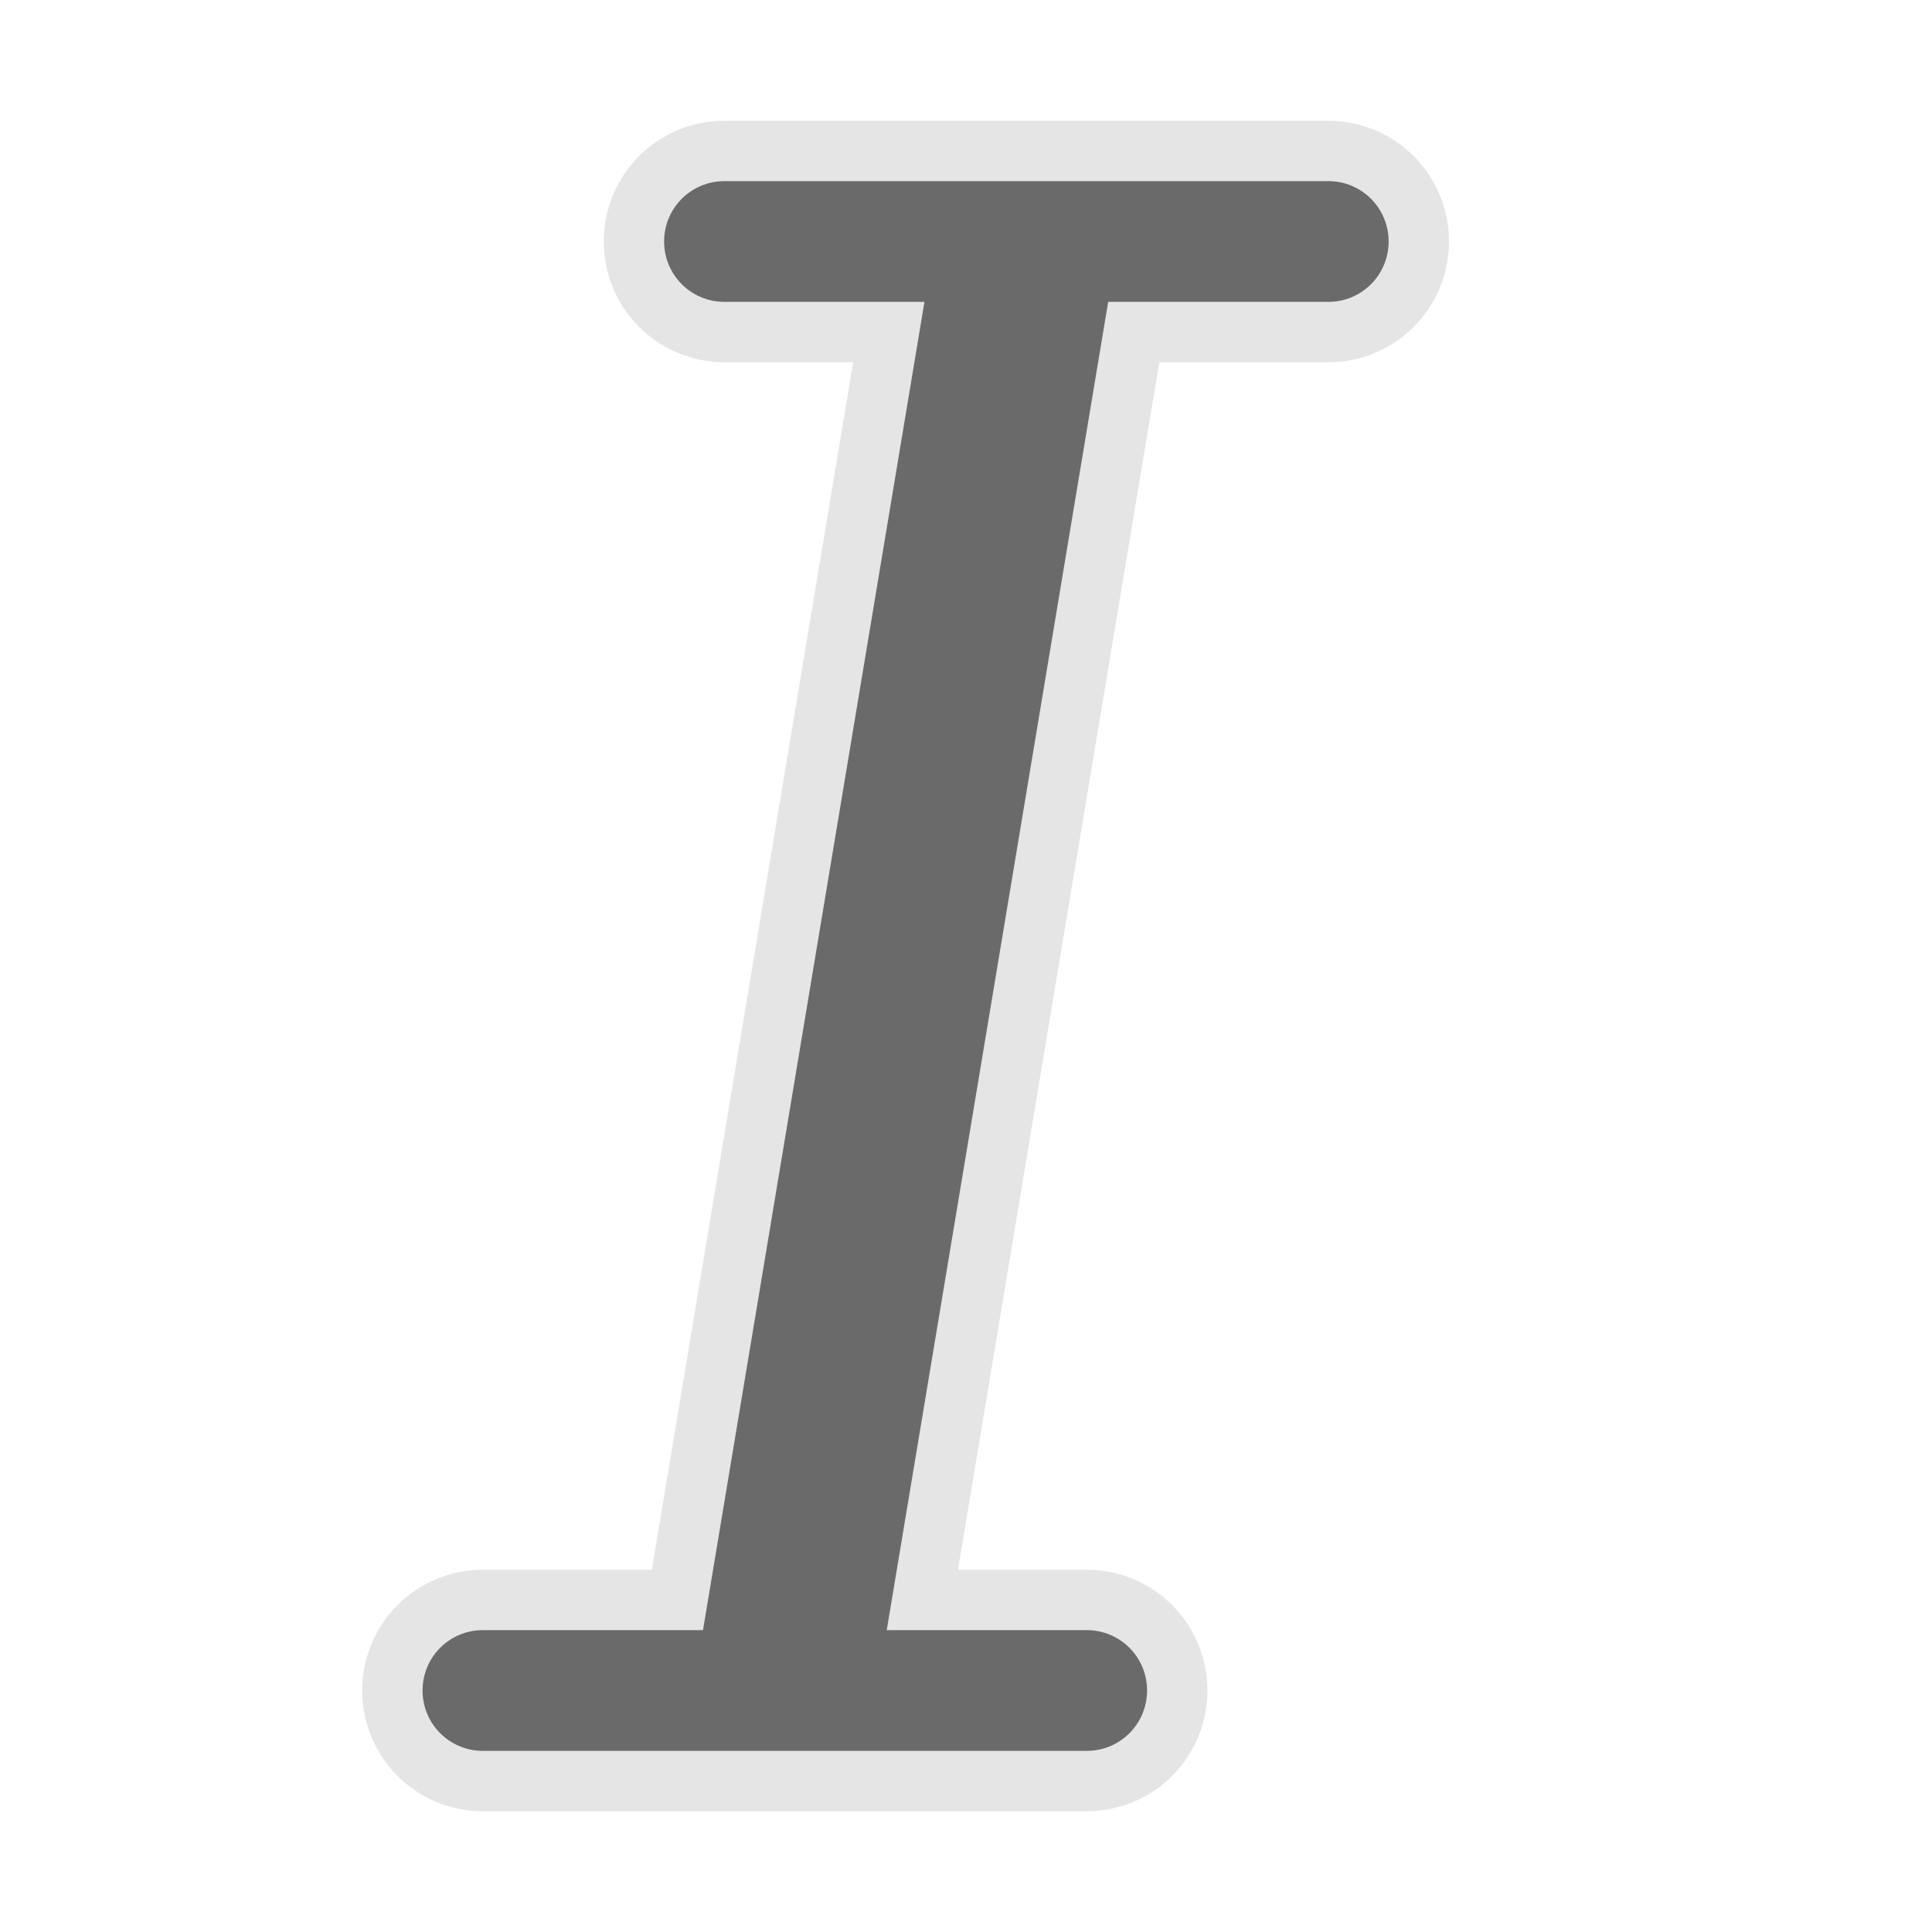
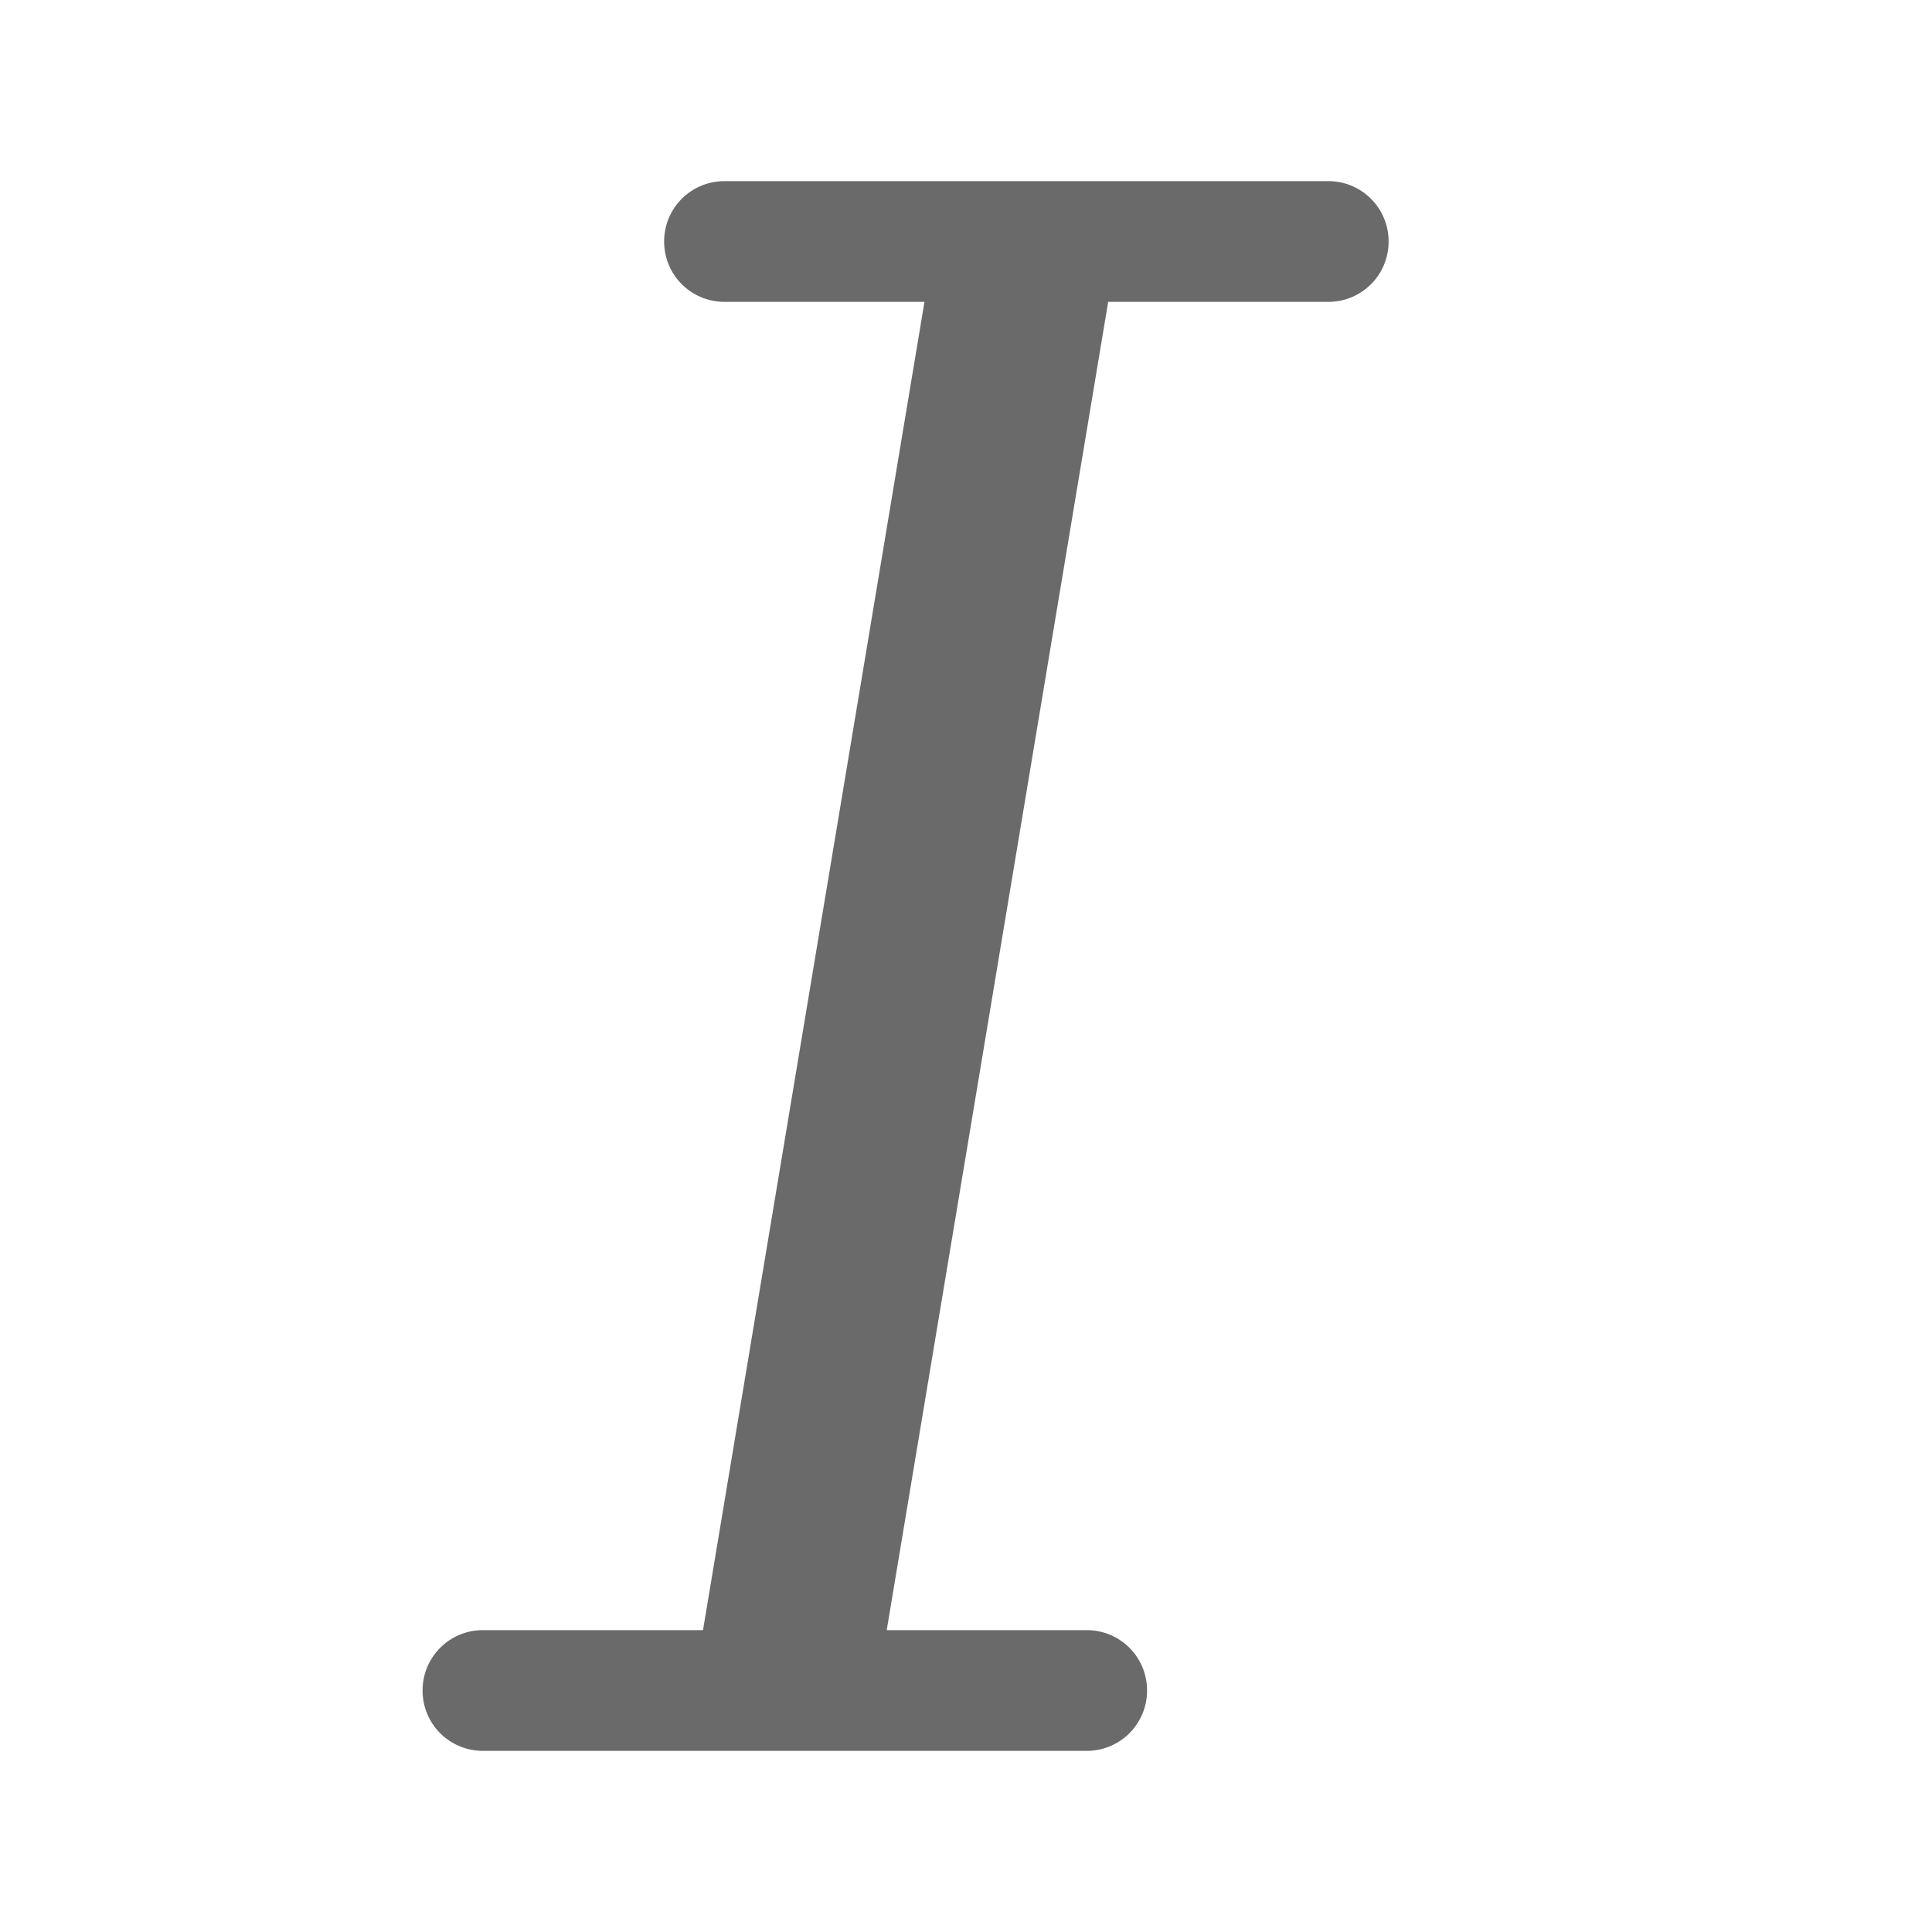
<svg xmlns="http://www.w3.org/2000/svg" viewBox="0 0 32 32">
-   <path d="m12 3c-.554 0-1 .446-1 1s.446 1 1 1h3.312l-3.668 22h-3.645c-.554 0-1 .446-1 1s.446 1 1 1h10c.554 0 1-.446 1-1s-.446-1-1-1h-3.312l3.668-22h3.645c.554 0 1-.446 1-1s-.446-1-1-1z" style="opacity:.99;fill:none;stroke:#e5e5e5;stroke-width:2;stroke-linecap:round;stroke-linejoin:round" />
  <path d="m12 3c-.554 0-1 .446-1 1s.446 1 1 1h3.312l-3.668 22h-3.645c-.554 0-1 .446-1 1s.446 1 1 1h10c.554 0 1-.446 1-1s-.446-1-1-1h-3.312l3.668-22h3.645c.554 0 1-.446 1-1s-.446-1-1-1z" fill="#696969" opacity=".99" />
</svg>
